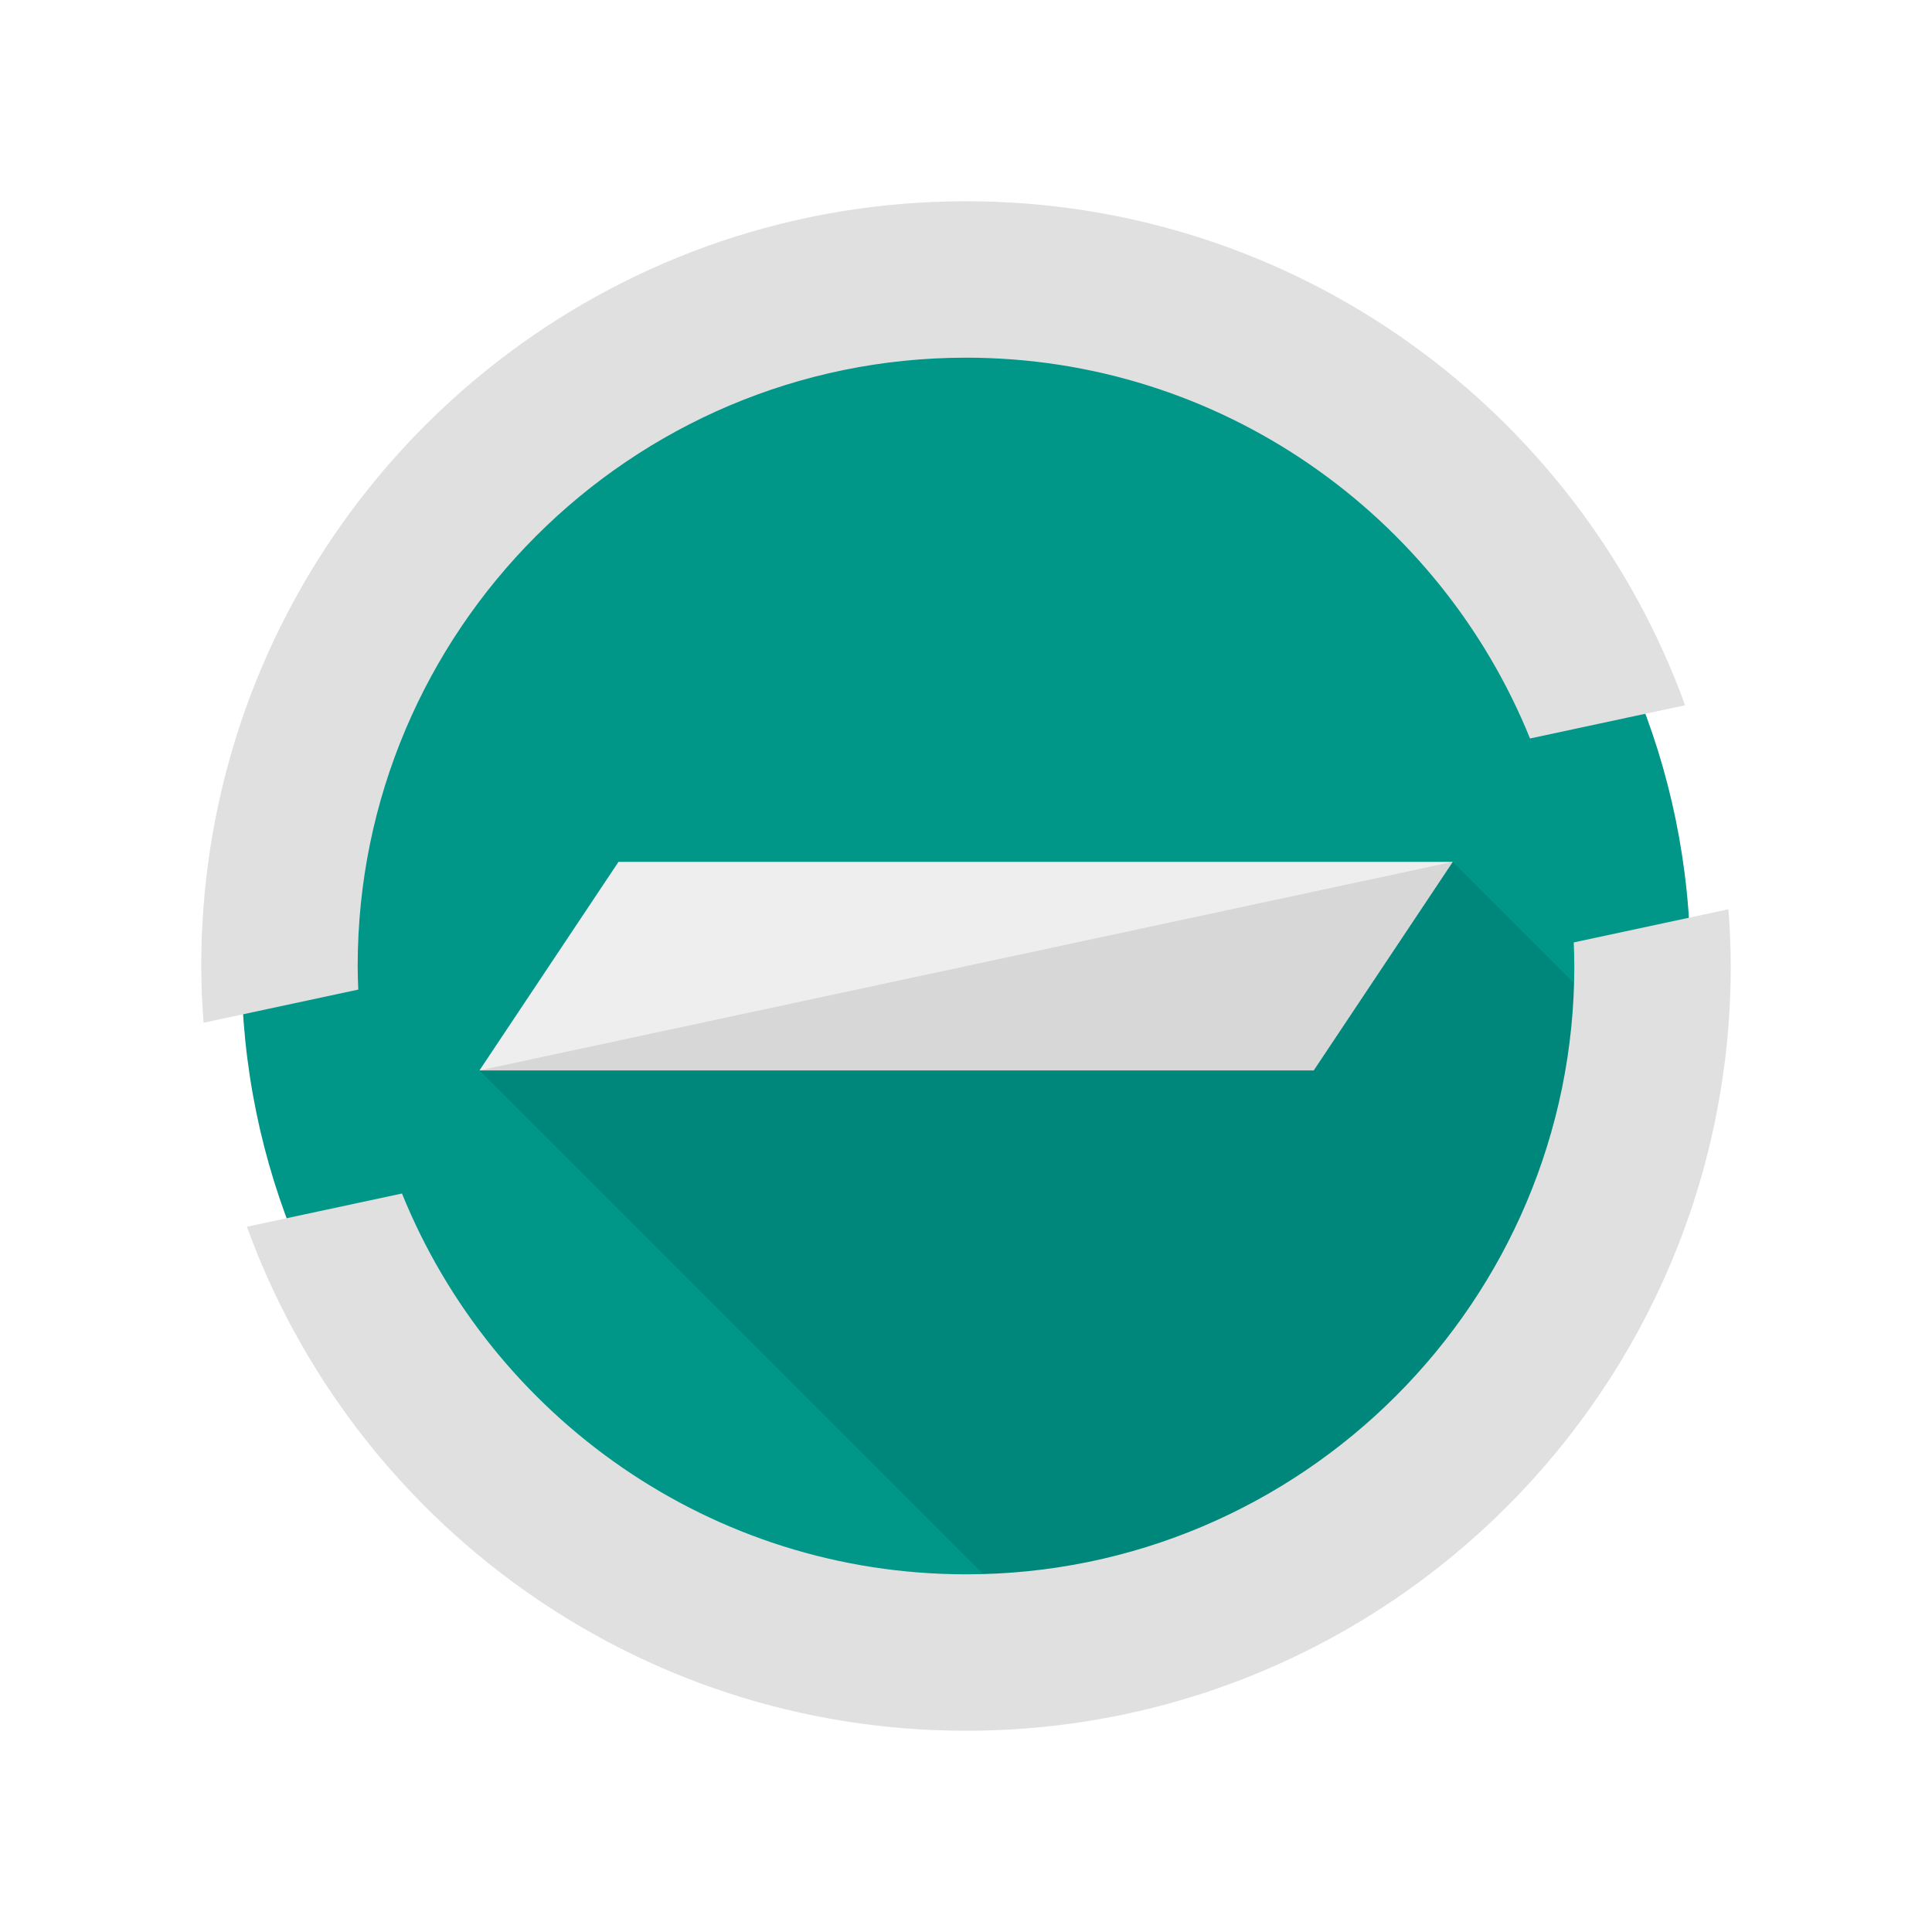
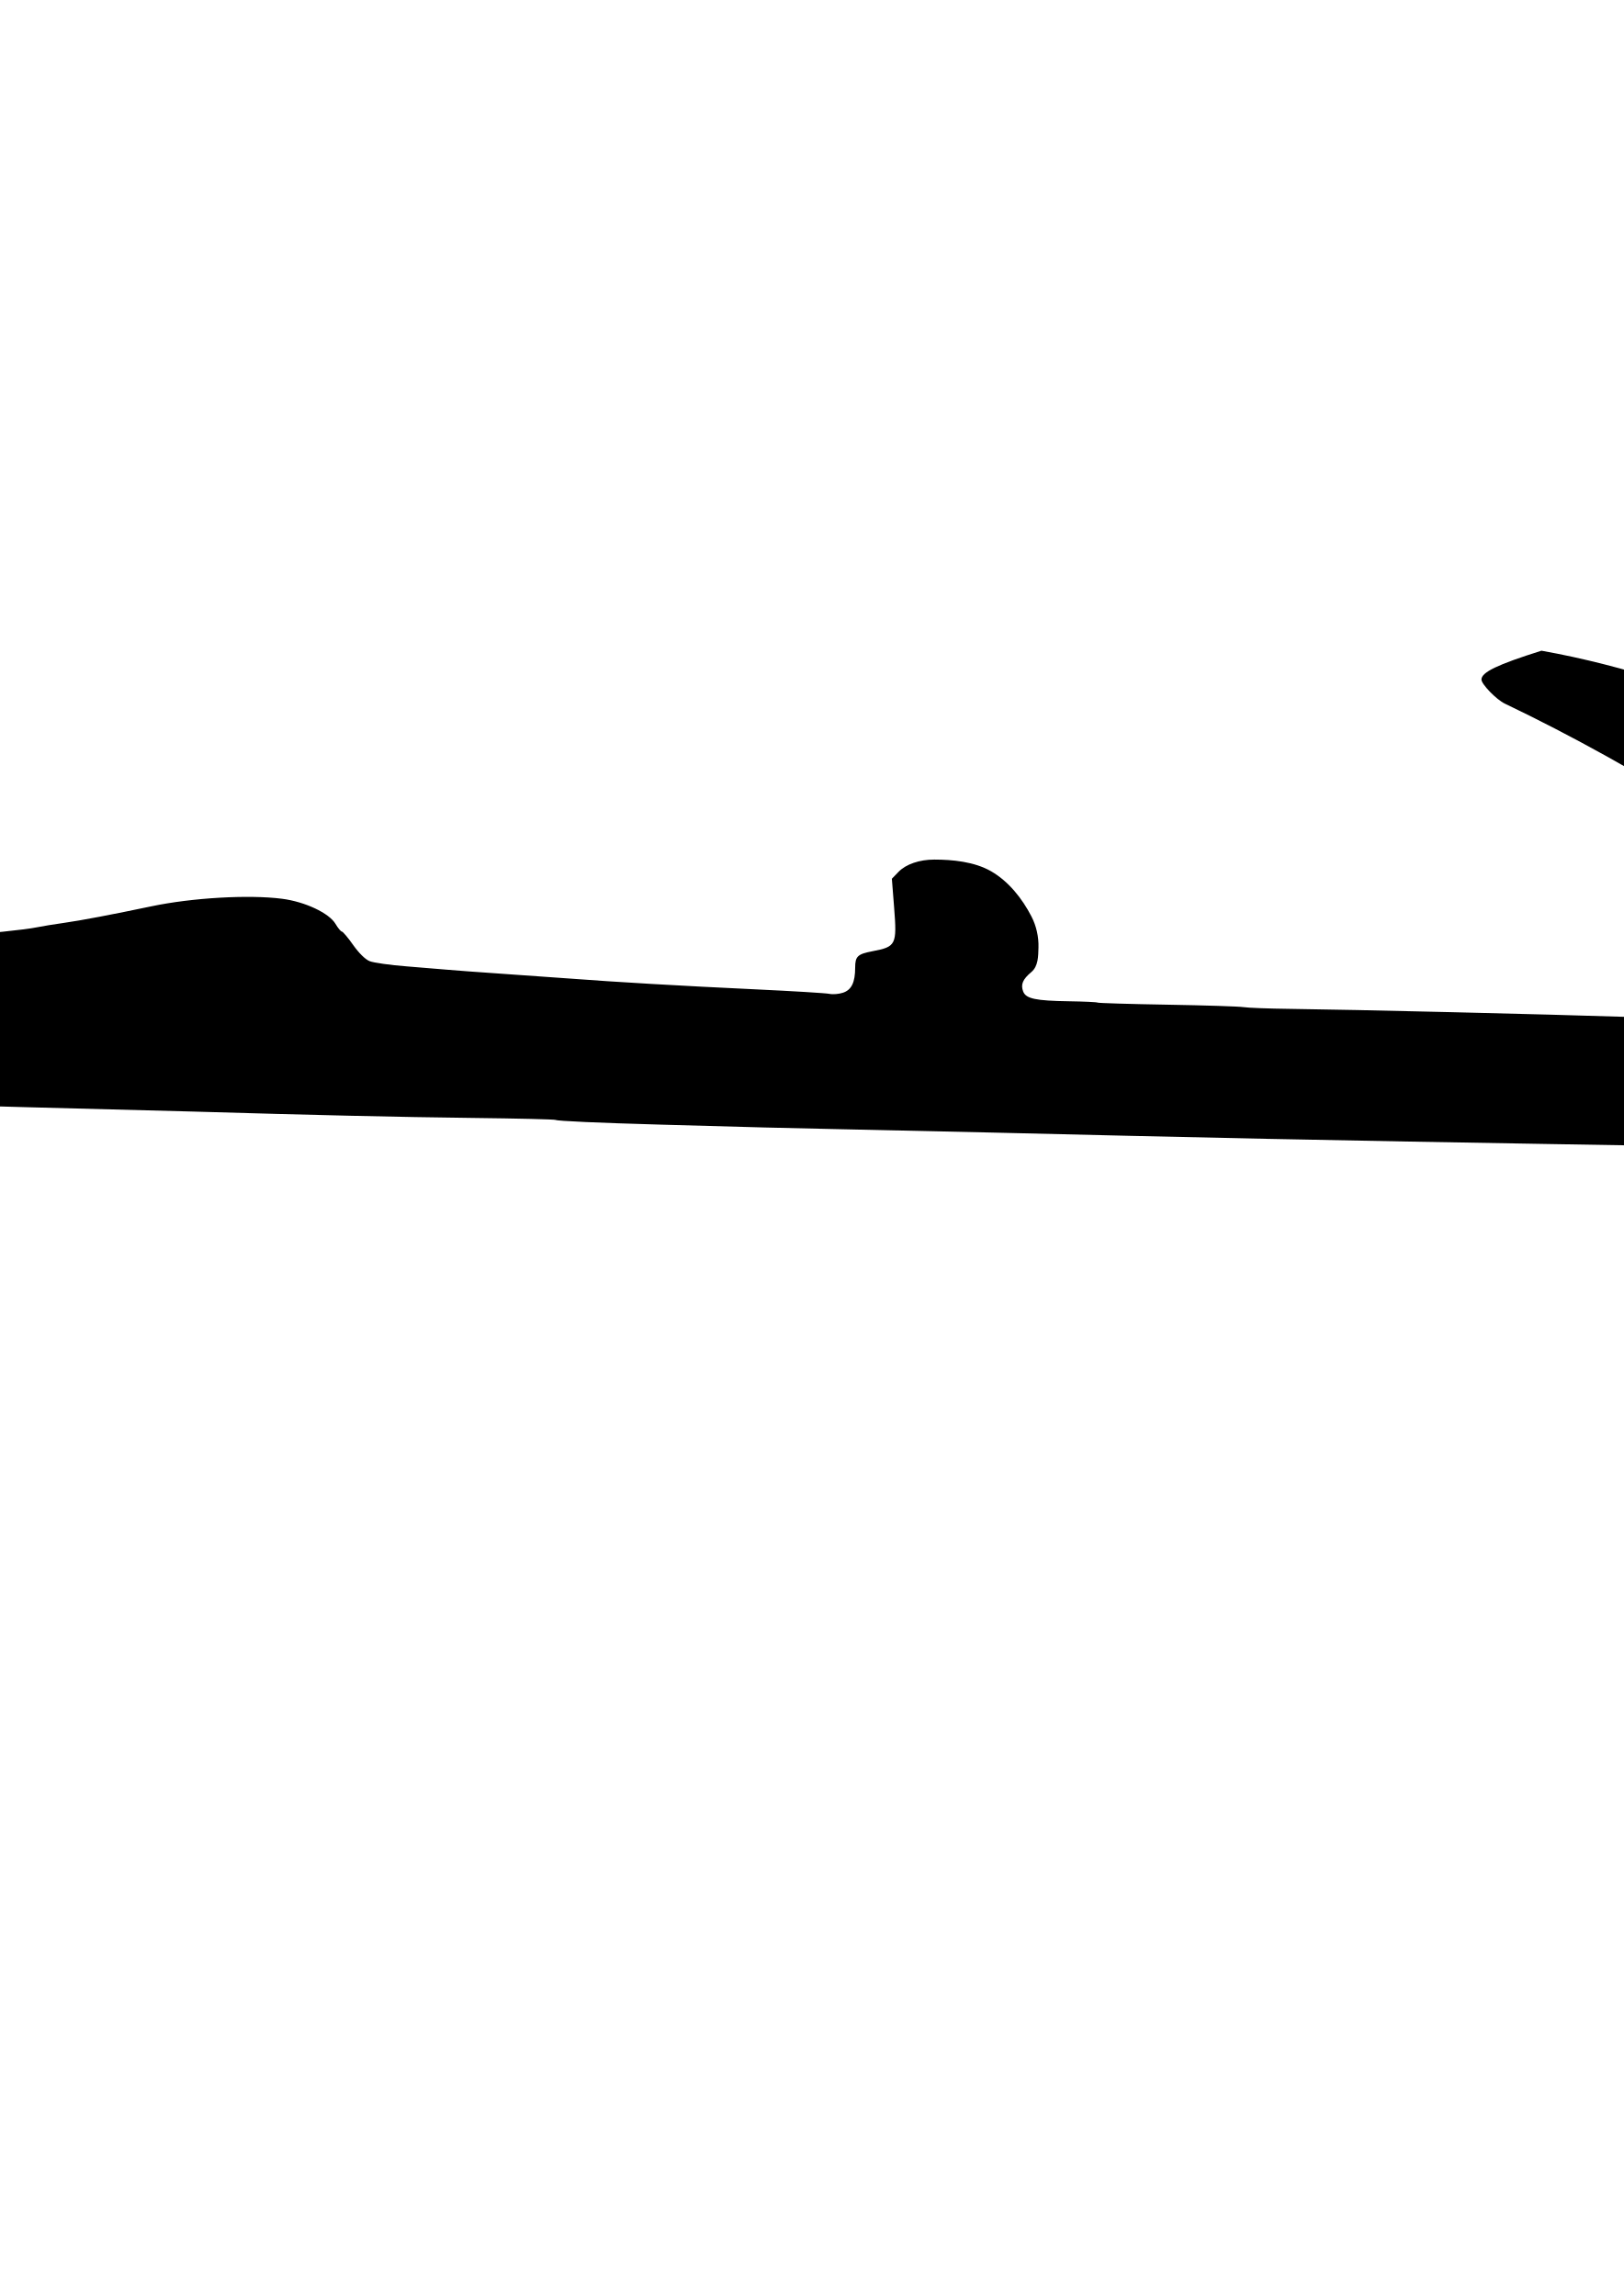
- <svg xmlns="http://www.w3.org/2000/svg" xmlns:xlink="http://www.w3.org/1999/xlink" viewBox="0 0 192 192">
-   <circle fill="#009688" cx="96" cy="96" r="72" />
-   <defs>
-     <path id="a" d="M171.77 90.362l-3.945.846a71.702 71.702 0 00-4.314-20.273l3.953-.847C156.867 40.873 128.873 20 96 20c-34.104 0-62.961 22.463-72.583 53.4a75.096 75.096 0 00-2.541 11.025A76.548 76.548 0 0020 96c0 1.898.093 3.775.23 5.639l3.946-.846a71.653 71.653 0 004.314 20.272l-3.953.847C35.134 151.126 63.126 172 96 172c41.974 0 76-34.027 76-76a77.34 77.34 0 00-.23-5.638z" />
-   </defs>
-   <clipPath id="b">
-     <use xlink:href="#a" overflow="visible" />
-   </clipPath>
-   <g clip-path="url(#b)">
-     <path fill="#E0E0E0" d="M171.77 90.362l-15.374 3.295c.029.779.059 1.557.059 2.343 0 33.334-27.12 60.454-60.454 60.454-25.342 0-47.078-15.681-56.052-37.844l-15.411 3.302C35.134 151.126 63.126 172 96 172c41.974 0 76-34.027 76-76a77.34 77.34 0 00-.23-5.638z" />
+ <svg xmlns="http://www.w3.org/2000/svg" width="744.094" height="1052.362" id="svg9192" version="1.1">
+   <defs id="defs9194" />
+   <g id="layer1">
+     <g id="g9211" transform="translate(347.71,-38.22778)">
+       <path style="fill:#000000" d="m 1201.881,645.707 c -85.231,-60.821 -192.064,-70.261 -291.694,-72.982 -62.855,-1.659 -55.4,-1.518 -214.5,-4.037 -176.588,-4.064 -359.908,-5.938 -525.5,-9.852 -21.606,-0.569 -102.759,-2.425 -136.5,-3.122 -23.347,-0.482 -33.422,-0.741 -78.5,-2.013 -28.71,-0.81 -47.448,-1.648 -48.275,-2.159 -0.427,-0.264 -17.528,-0.674 -38.001,-0.912 -32.903,-0.381 -73.739,-1.313 -128.224,-2.926 -9.35,-0.277 -44,-1.185 -77,-2.018 -33,-0.833 -71.7,-2.206 -86,-3.05 -14.3,-0.844 -33.758,-1.744 -43.239,-2.001 -9.482,-0.256 -18.397,-0.906 -19.812,-1.444 -1.415,-0.538 -7.157,-1.241 -12.761,-1.562 -5.604,-0.321 -11.988,-0.986 -14.188,-1.477 -2.2,-0.491 -5.912,-0.903 -8.25,-0.917 -2.337,-0.013 -4.25,-0.397 -4.25,-0.853 0,-0.942 -7.69,-2.91 -16.354,-4.187 -3.219,-0.474 -6.594,-1.513 -7.5,-2.307 -0.906,-0.795 -4.346,-2.211 -7.646,-3.147 -3.3,-0.936 -6.9,-2.503 -8,-3.481 -5.852,-5.204 -43.711,-21.96 -55.429,-24.534 -1.689,-0.371 -3.071,-1.097 -3.071,-1.614 0,-0.517 1.088,-0.278 2.512,-0.309 12.195,-1.418 25.25,-5.488 37.595,-5.501 18.165,-0.871 30.195,-3.001 39.85,-9.854 5.459,-3.876 8.833,-8.197 8.97,-11.488 0.114,-2.728 1.271,-2.139 6.611,3.365 8.984,9.261 12.225,9.919 36.741,7.456 7.822,-0.786 22.322,-2.155 32.222,-3.043 9.9,-0.888 26.775,-2.496 37.5,-3.574 31.081,-3.122 38.988,-3.876 47.5,-4.524 20.535,-1.564 37.053,-3.27 42.5,-4.388 2.475,-0.508 8.1,-1.426 12.5,-2.039 7.341,-1.023 22.358,-3.871 40,-7.585 18.611,-3.918 44.649,-5.419 59.878,-3.453 10.499,1.356 21.554,6.557 24.482,11.52 1.14,1.933 2.45,3.514 2.91,3.514 0.46,0 2.77,2.742 5.134,6.093 2.641,3.746 5.542,6.613 7.529,7.443 1.778,0.743 9.495,1.834 17.15,2.424 7.655,0.59 15.943,1.274 18.418,1.519 2.475,0.245 14.4,1.125 26.5,1.955 12.1,0.83 25.375,1.768 29.5,2.085 20.882,1.603 50.918,3.351 84.968,4.945 17.308,0.81 32.719,1.747 34.247,2.083 1.528,0.336 4.319,0.102 6.202,-0.52 3.915,-1.292 5.583,-4.745 5.583,-11.554 0,-5.097 1.136,-6.171 7.876,-7.45 10.869,-2.061 11.314,-2.952 9.98,-19.968 l -1.041,-13.269 3.086,-3.184 c 3.374,-3.481 9.581,-5.605 16.364,-5.599 8.201,0.007 18.355,0.939 26.031,5.363 8.032,4.629 14.272,12.511 18.512,20.755 2.213,4.303 3.336,9.324 3.193,14.161 -0.116,3.905 -0.049,8.581 -3.25,11.259 -3.971,3.323 -4.982,5.718 -3.765,8.917 1.259,3.31 5.688,4.259 20.972,4.49 6.851,0.104 12.764,0.378 13.139,0.61 0.375,0.232 14.795,0.662 32.043,0.956 17.248,0.294 32.936,0.799 34.861,1.122 1.925,0.323 11.6,0.682 21.5,0.799 27.884,0.327 117.246,2.461 155,3.701 32.654,-1.103 71.162,2.909 92.329,2.907 32.503,-0.017 41.083,-0.75 44.454,-3.801 2.503,-2.265 4.717,-6.6 4.717,-9.234 0,-2.501 -3.679,-10.01 -4.905,-10.01 -63.35,-51.716 -133.289,-94.743 -193.378,-123.475 -3.812,-1.797 -10.717,-8.905 -10.717,-11.03 0,-3.356 7.268,-6.853 27.5,-13.229 154.445,27.511 298.371,153.5 454.5,169.679 72.333,4.476 140.754,9.851 199,20.737 65.563,14.109 174.078,36.075 193.284,107.818 3.544,15.623 3.061,17.103 -3.59,10.995 z" id="path9213" />
+     </g>
  </g>
-   <g clip-path="url(#b)">
-     <path fill="#E0E0E0" d="M35.546 96c0-33.335 27.119-60.455 60.454-60.455 25.343 0 47.078 15.682 56.051 37.845l15.412-3.303C156.867 40.874 128.873 20 96 20c-34.104 0-62.961 22.462-72.583 53.4a75.747 75.747 0 00-2.541 11.026A76.525 76.525 0 0020 96c0 1.898.093 3.775.23 5.639l15.374-3.295c-.029-.779-.058-1.558-.058-2.344z" />
-   </g>
-   <path opacity=".1" d="M144.374 85.651l-13.818 20.728h-82.91l50.048 50.047c31.996-.88 57.846-26.73 58.728-58.726l-12.048-12.049z" />
-   <path fill="#EEE" d="M61.464 85.651h82.91l-13.818 20.727h-82.91z" />
-   <path opacity=".1" d="M130.556 106.378l13.818-20.727h-.002l-96.726 20.727z" />
</svg>
